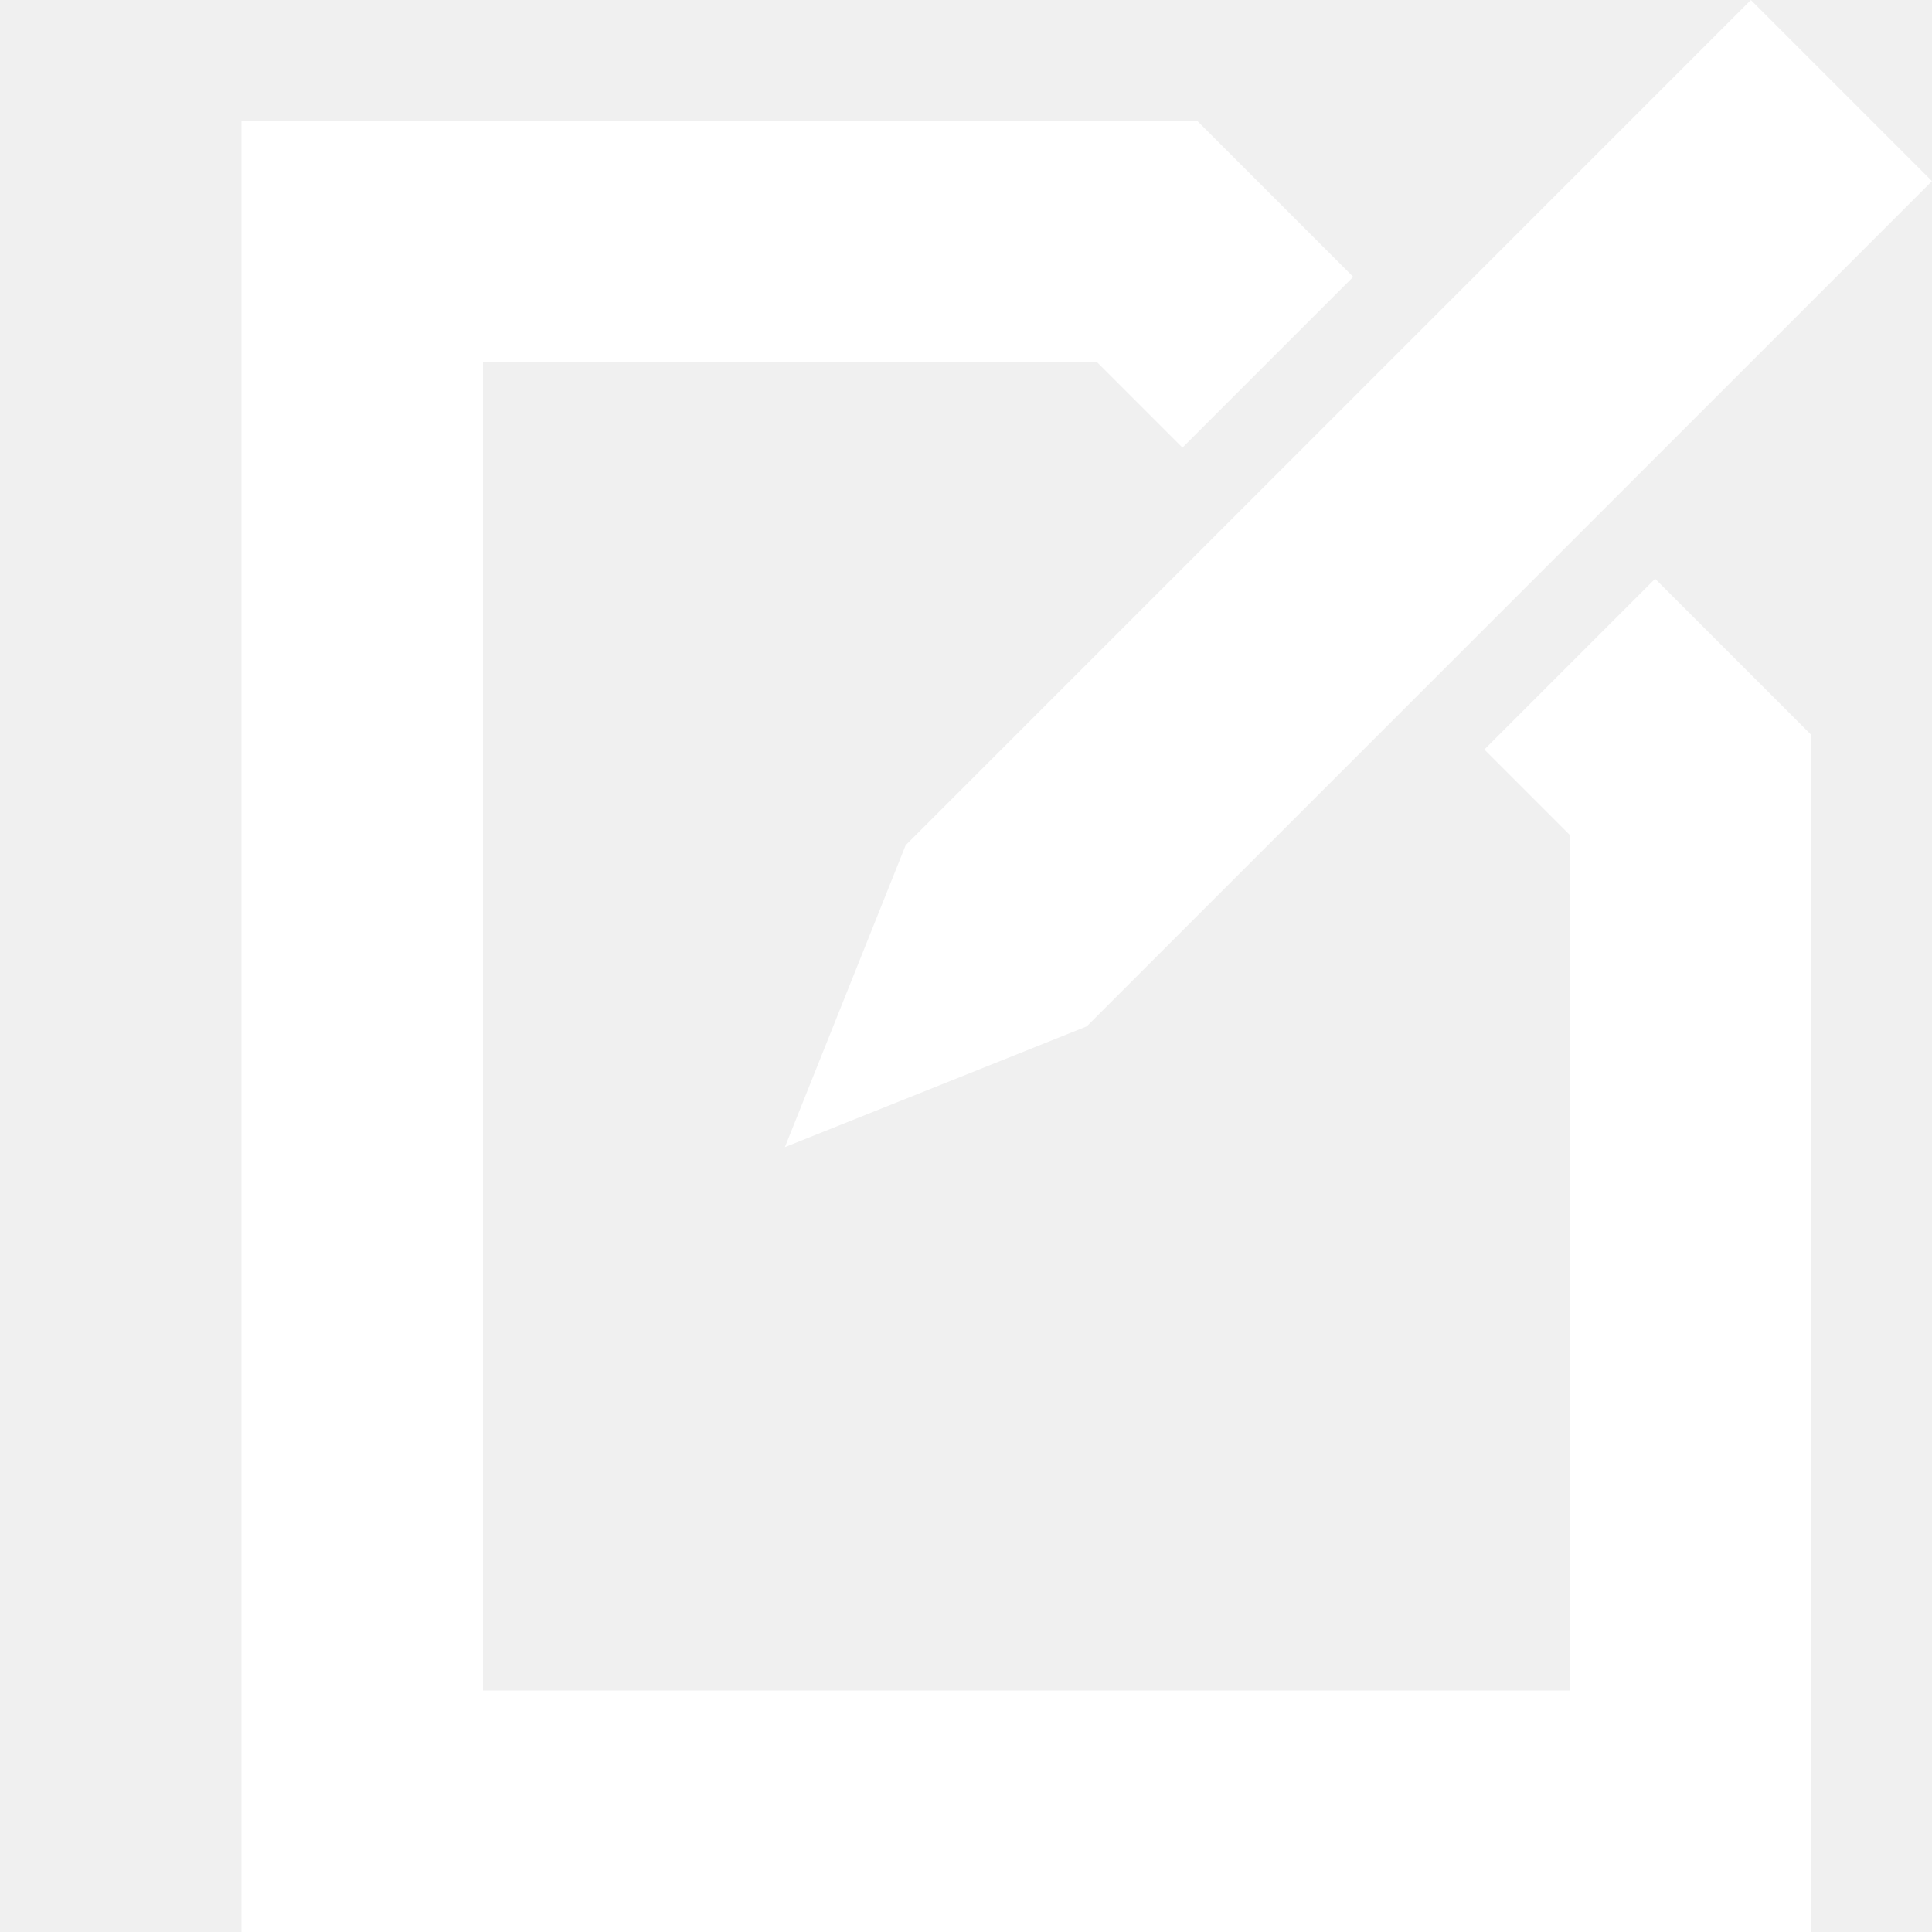
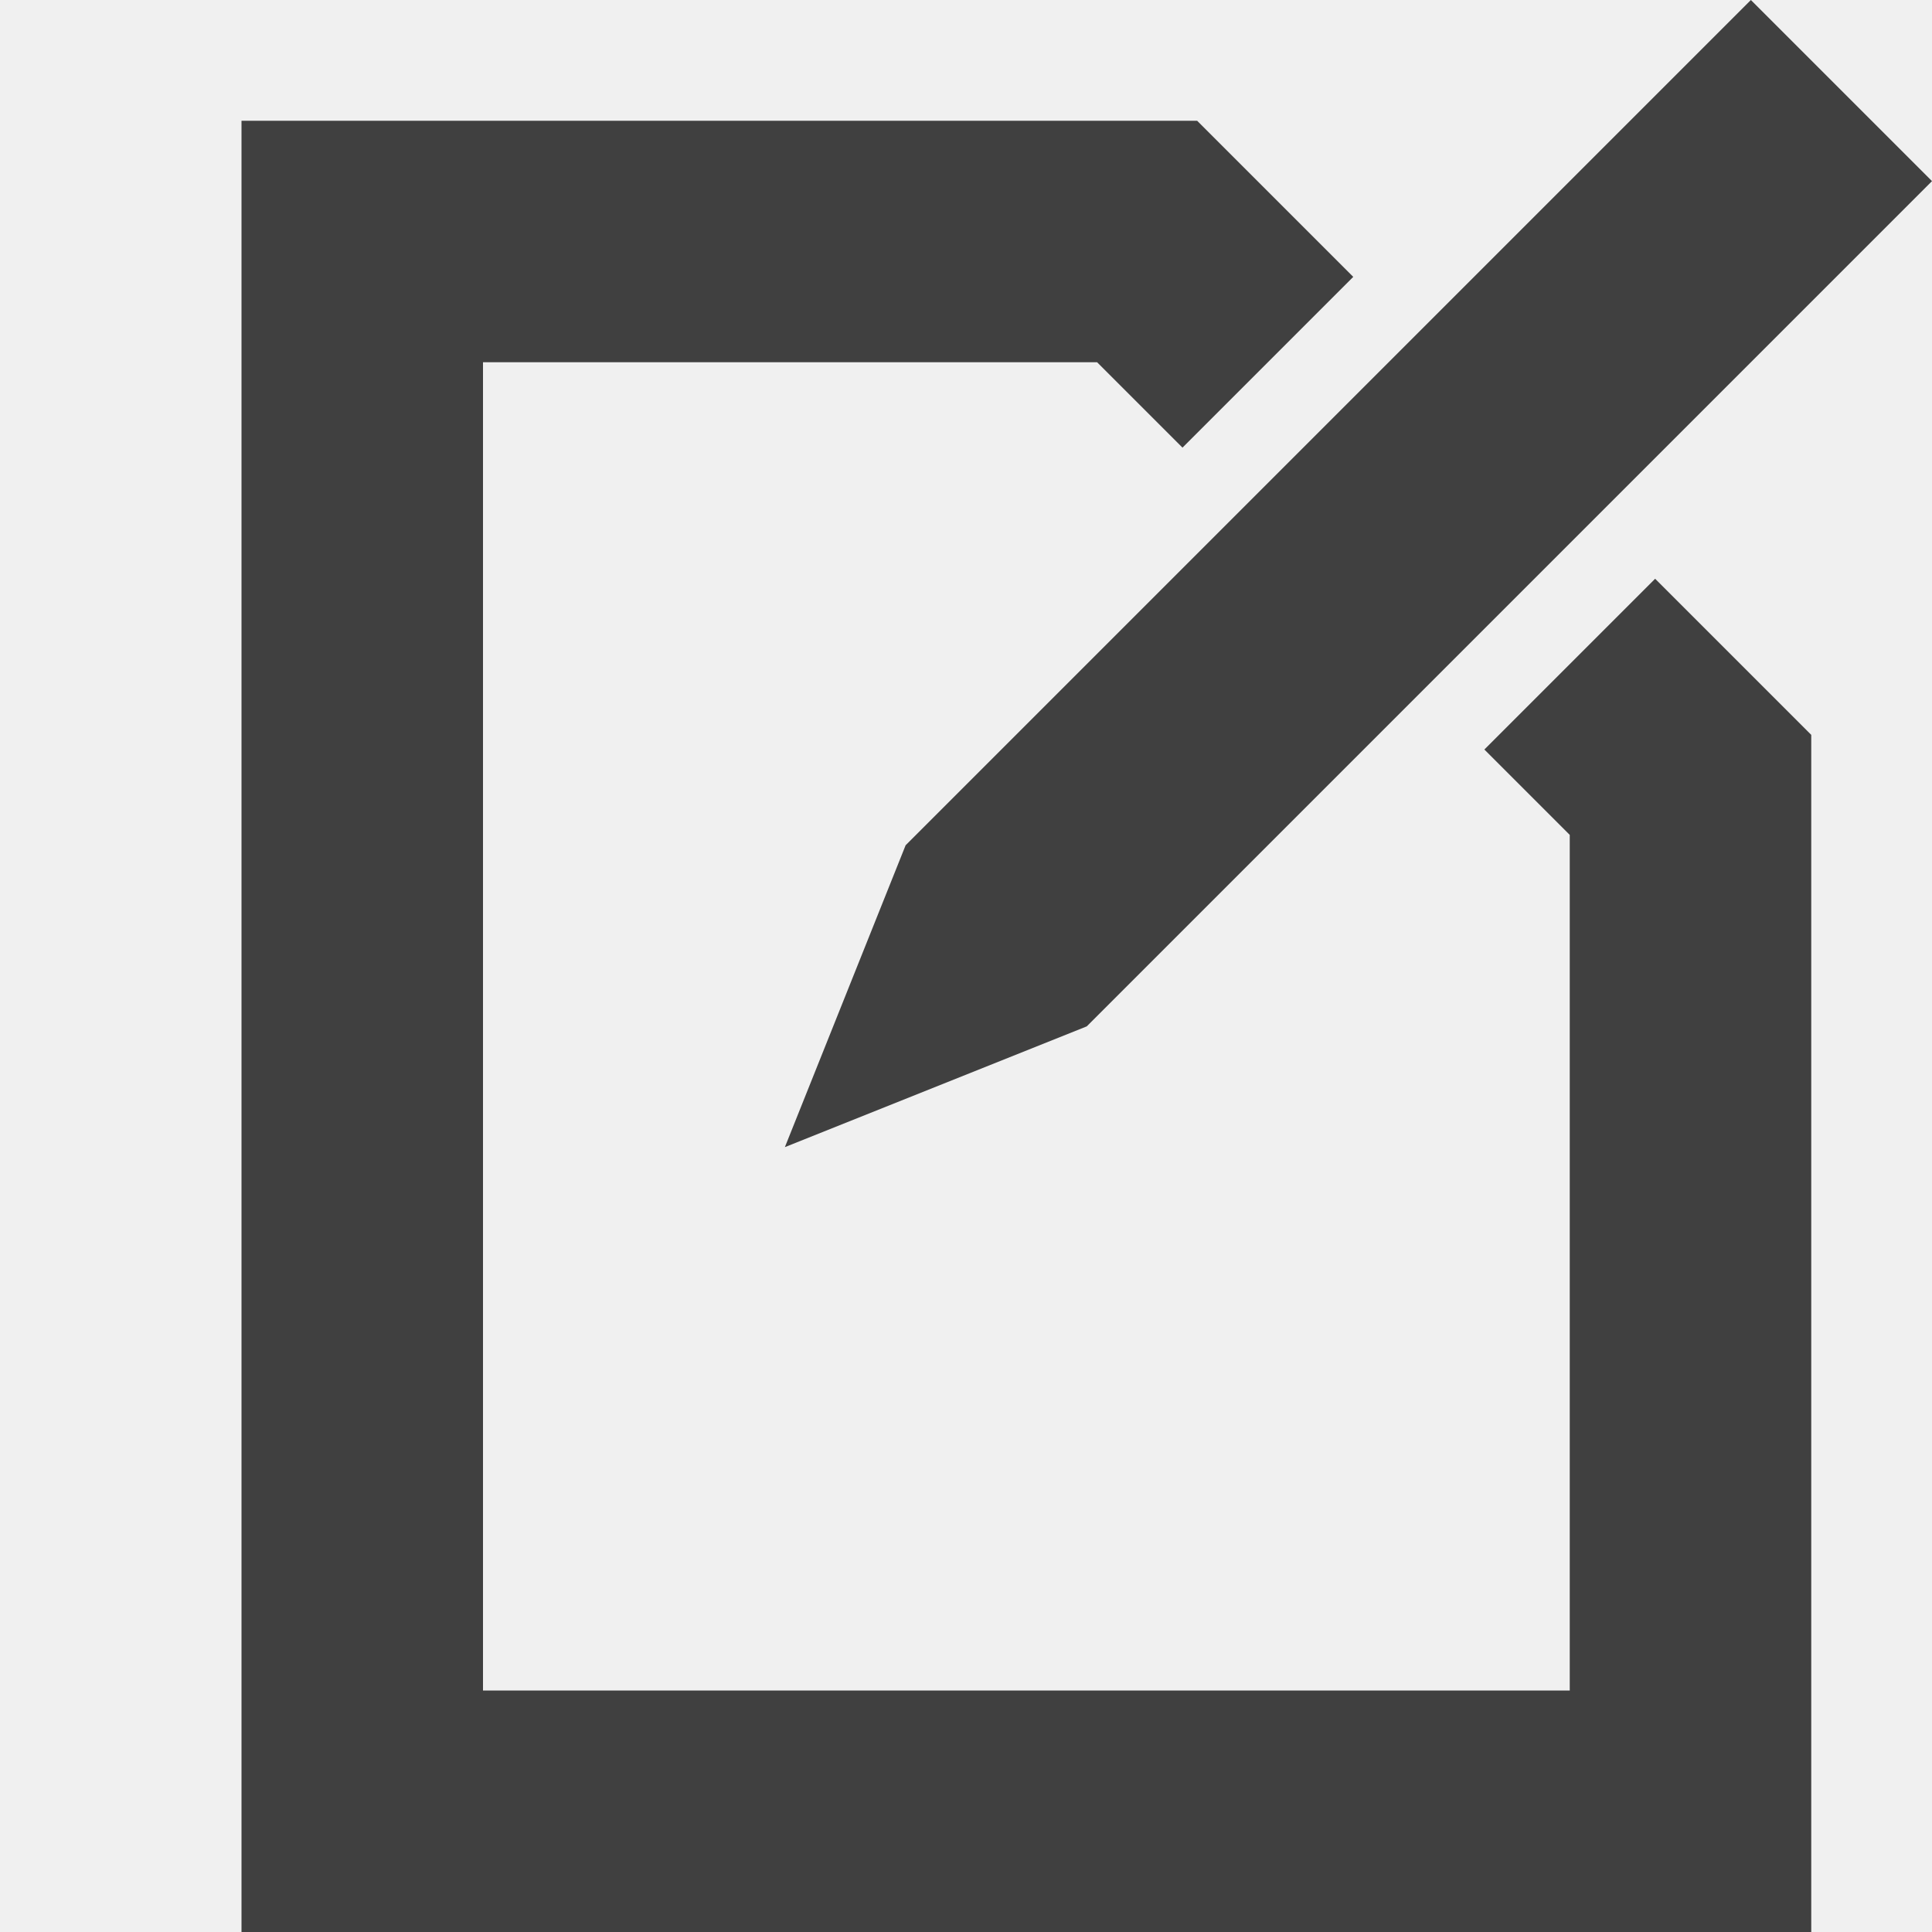
- <svg xmlns="http://www.w3.org/2000/svg" width="32px" height="32px" viewBox="0 0 32 32" version="1.1">
-   <g id="Artboard" stroke="none" stroke-width="1" fill="none" fill-rule="evenodd">
-     <polyline id="Path" stroke="#FFFFFF" stroke-width="4" points="26 11 28 13 28 30 6 30 6 4 19 4 21 6" />
-     <polygon id="Rectangle" fill="#FFFFFF" transform="translate(21.75, 10.25) rotate(-45) translate(-21.75, -10.25)" points="14.325 8.129 34.124 8.129 34.124 12.371 14.325 12.371 9.376 10.25" />
-   </g>
+ <svg xmlns="http://www.w3.org/2000/svg" viewBox="0 0 32 32" fill="none">
+   <path stroke="#000b" stroke-width="4" d="M26 11l2 2v17H6V4h13l2 2" />
+   <path fill="#000b" d="M15 14L29 0l3 3-14 14-5 2z" />
</svg>
